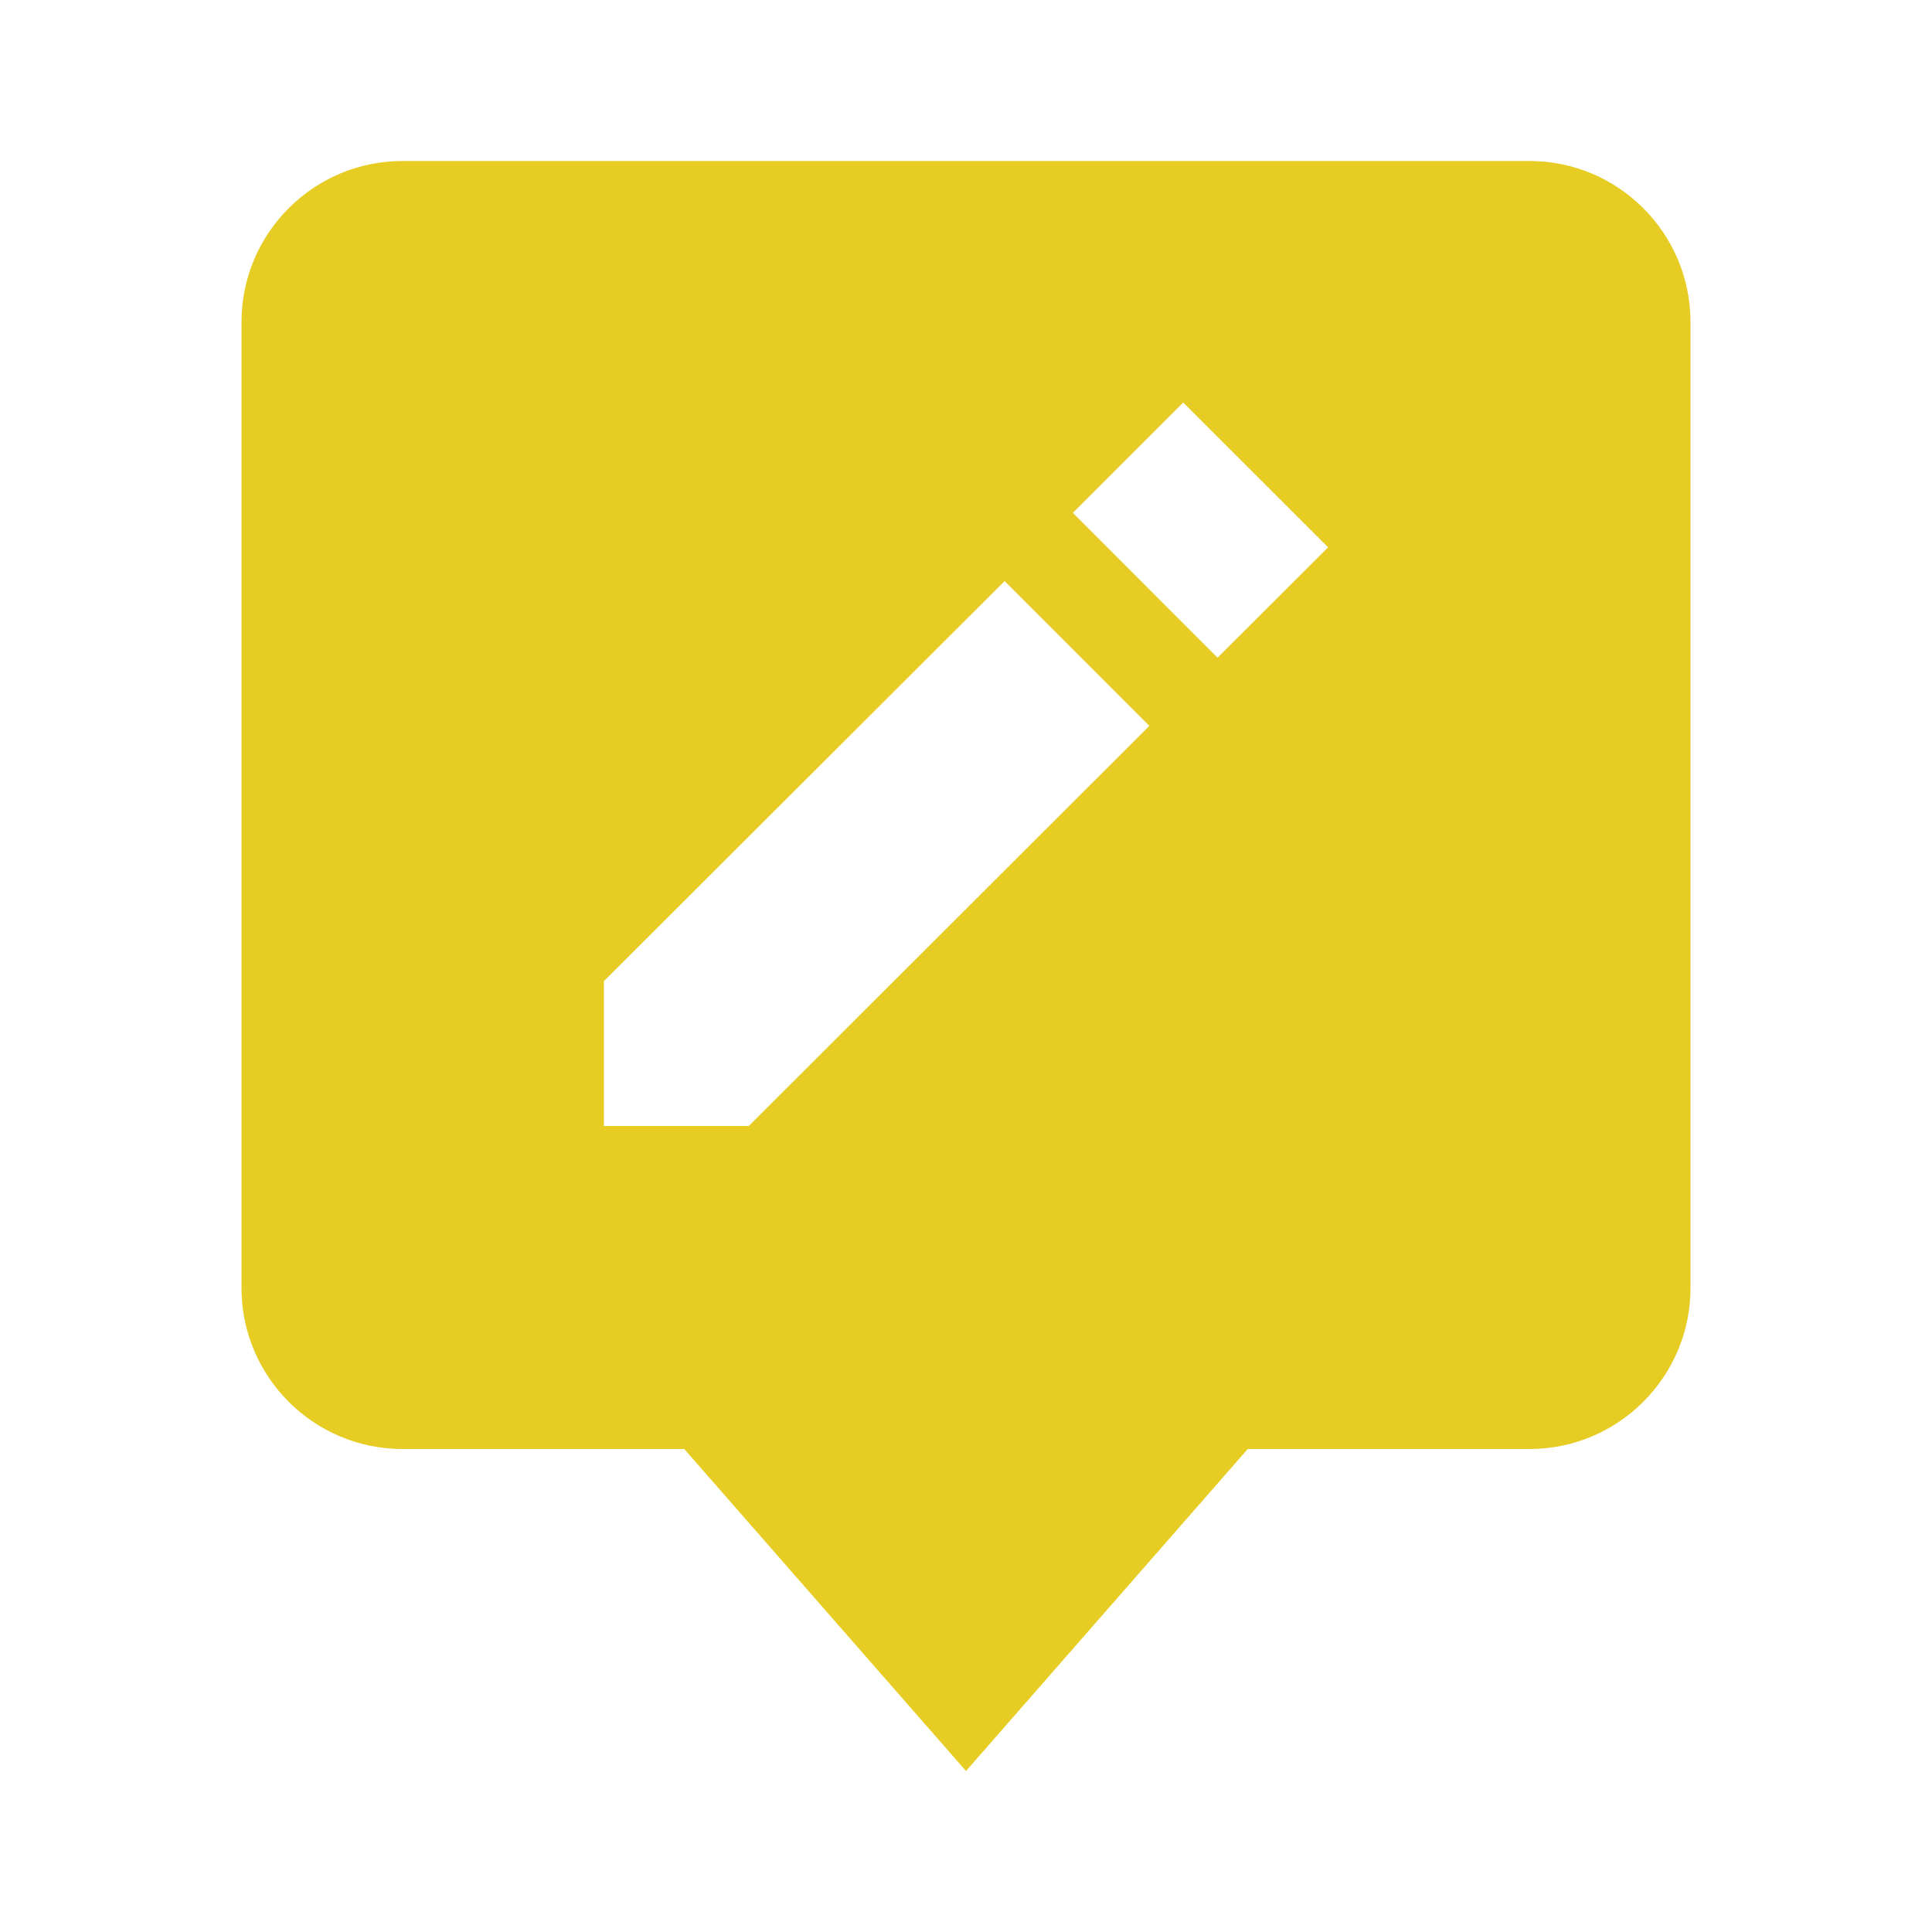
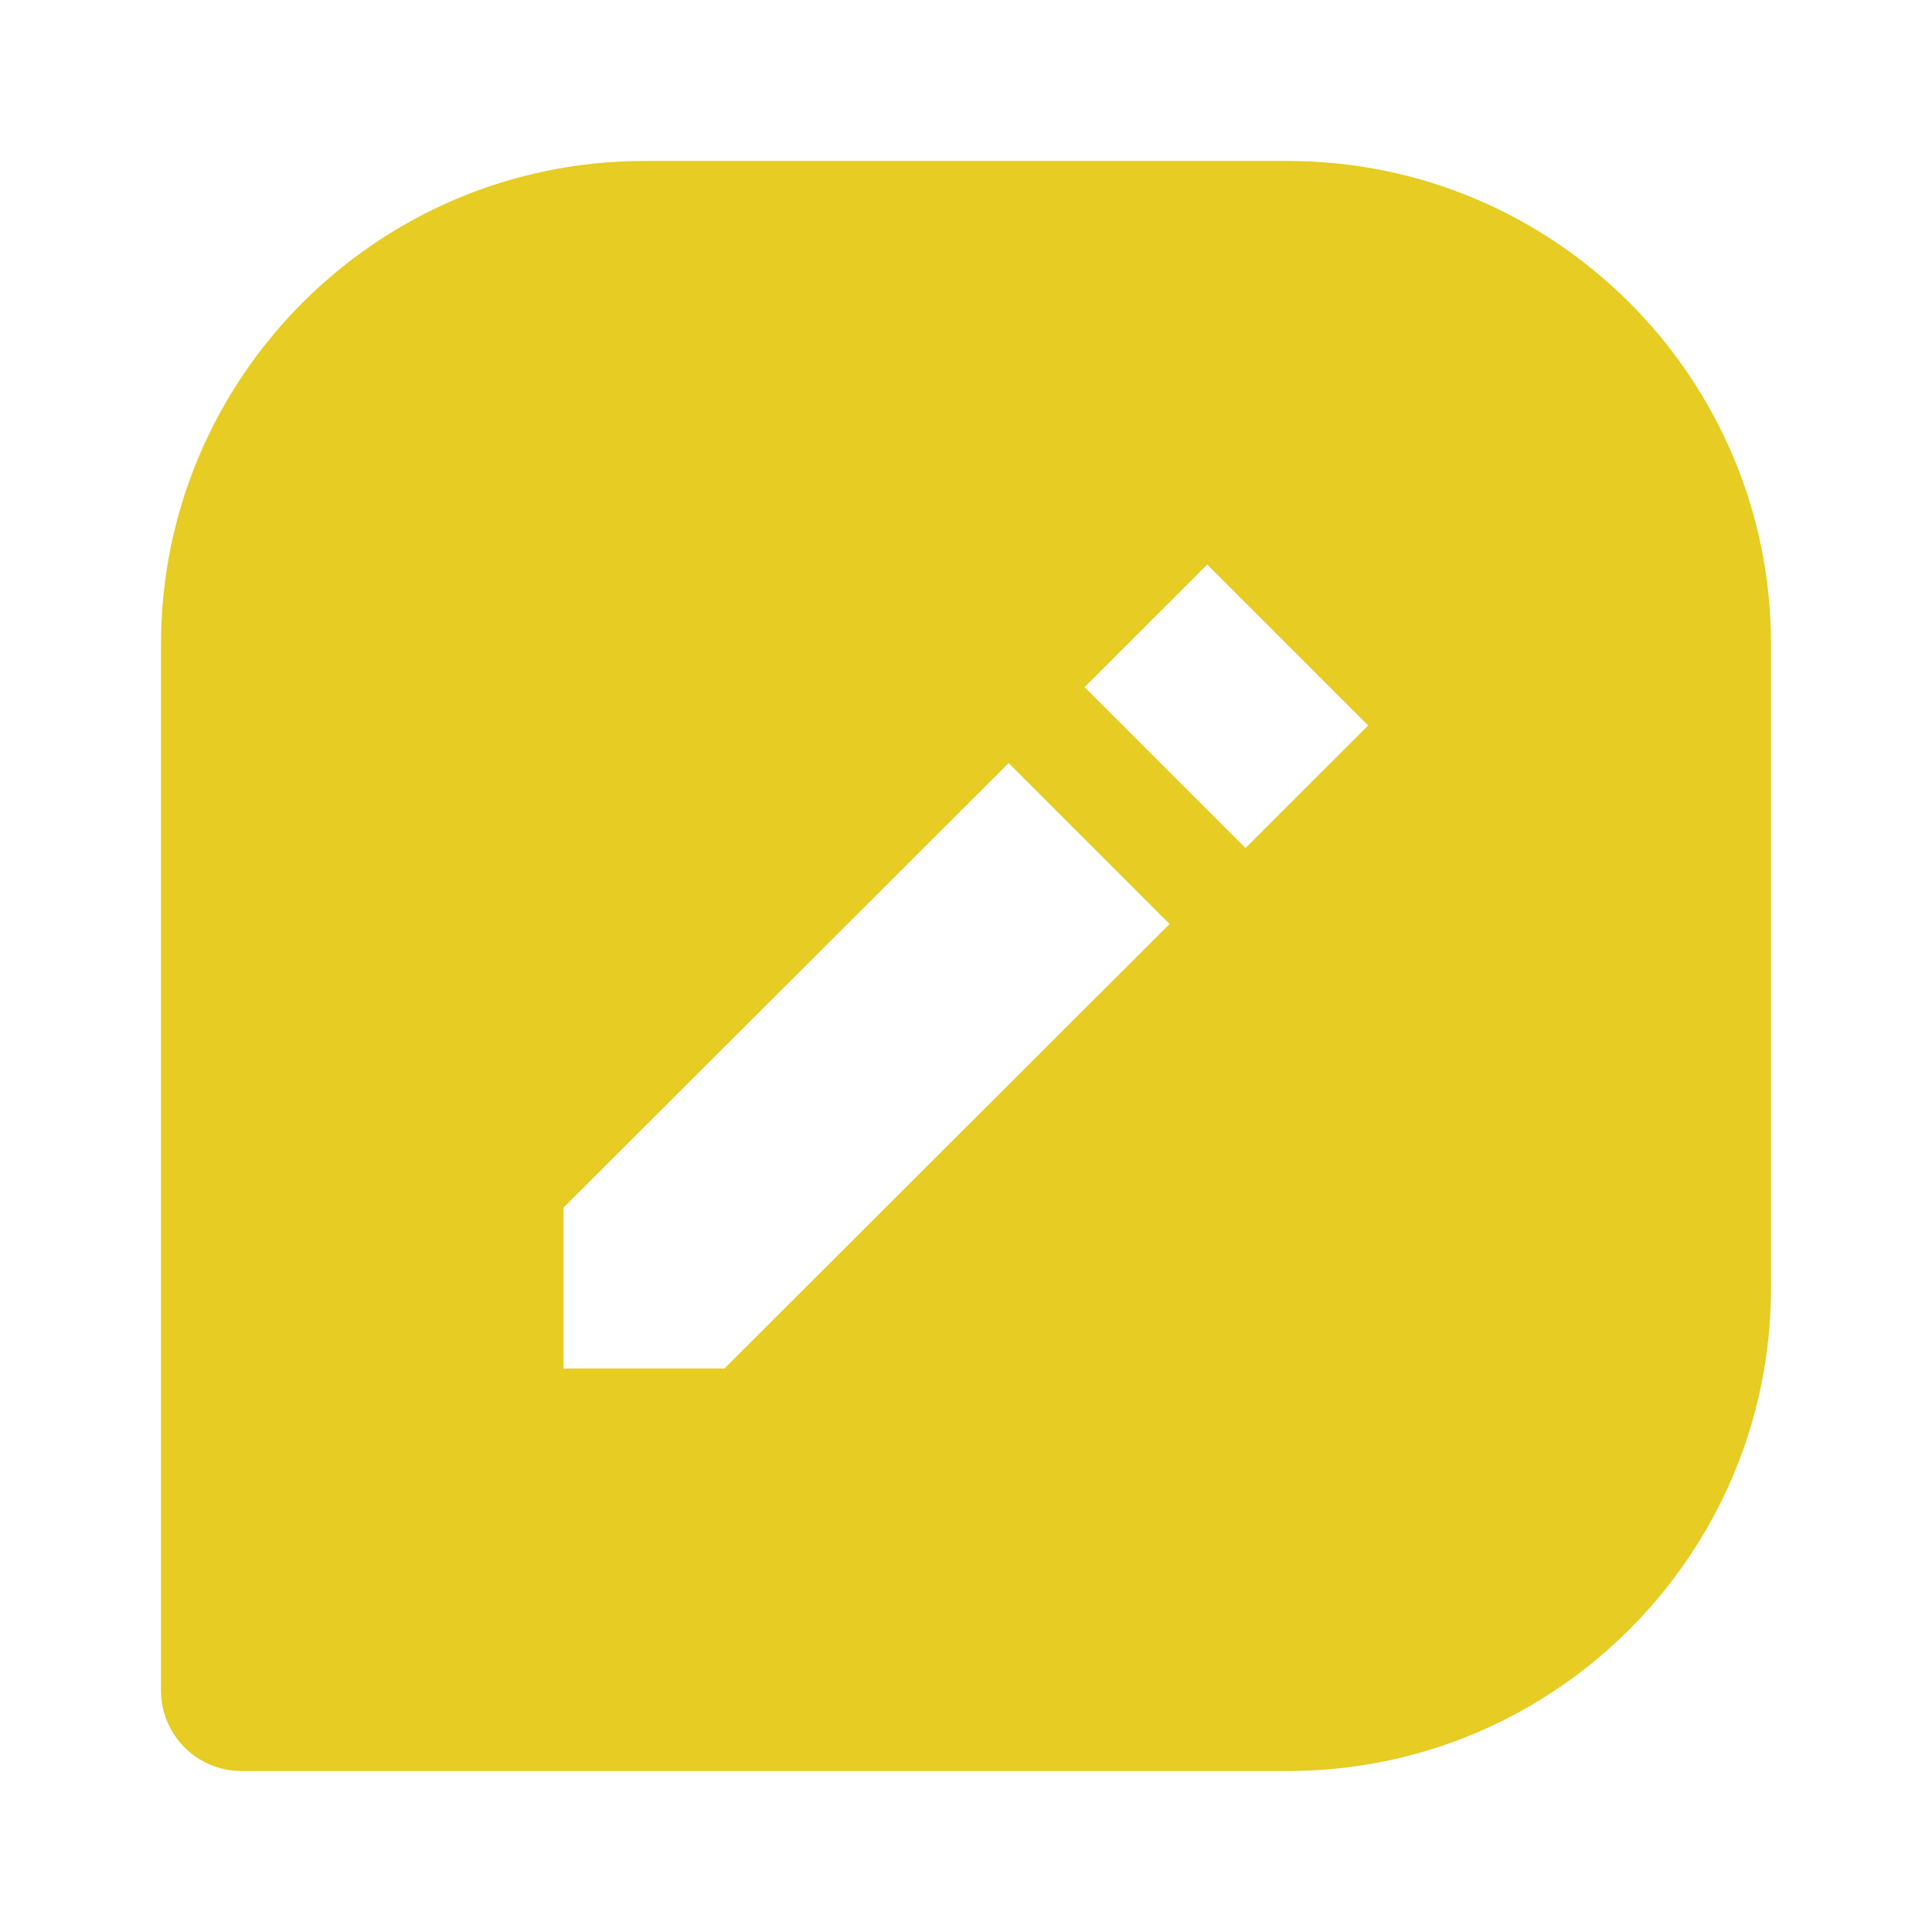
- <svg xmlns="http://www.w3.org/2000/svg" width="27" height="27" viewBox="0 0 24 24" style="fill: #E6CC23;transform: ;msFilter:;">
-   <path d="M5 2c-1.103 0-2 .897-2 2v12c0 1.103.897 2 2 2h3.5l3.5 4 3.5-4H19c1.103 0 2-.897 2-2V4c0-1.103-.897-2-2-2H5zm4.302 11.987h-1.8v-1.799l4.978-4.97 1.798 1.799-4.976 4.97zm5.823-5.817-1.798-1.799L14.698 5l1.8 1.799-1.373 1.371z" />
+ <svg xmlns="http://www.w3.org/2000/svg" width="24" height="24" viewBox="0 0 24 24" style="fill: #E6CC23;transform: ;msFilter:;">
+   <path d="M16 2H8C4.691 2 2 4.691 2 8v13a1 1 0 0 0 1 1h13c3.309 0 6-2.691 6-6V8c0-3.309-2.691-6-6-6zM8.999 17H7v-1.999l5.53-5.522 1.999 1.999L8.999 17zm6.473-6.465-1.999-1.999 1.524-1.523 1.999 1.999-1.524 1.523z" />
</svg>
